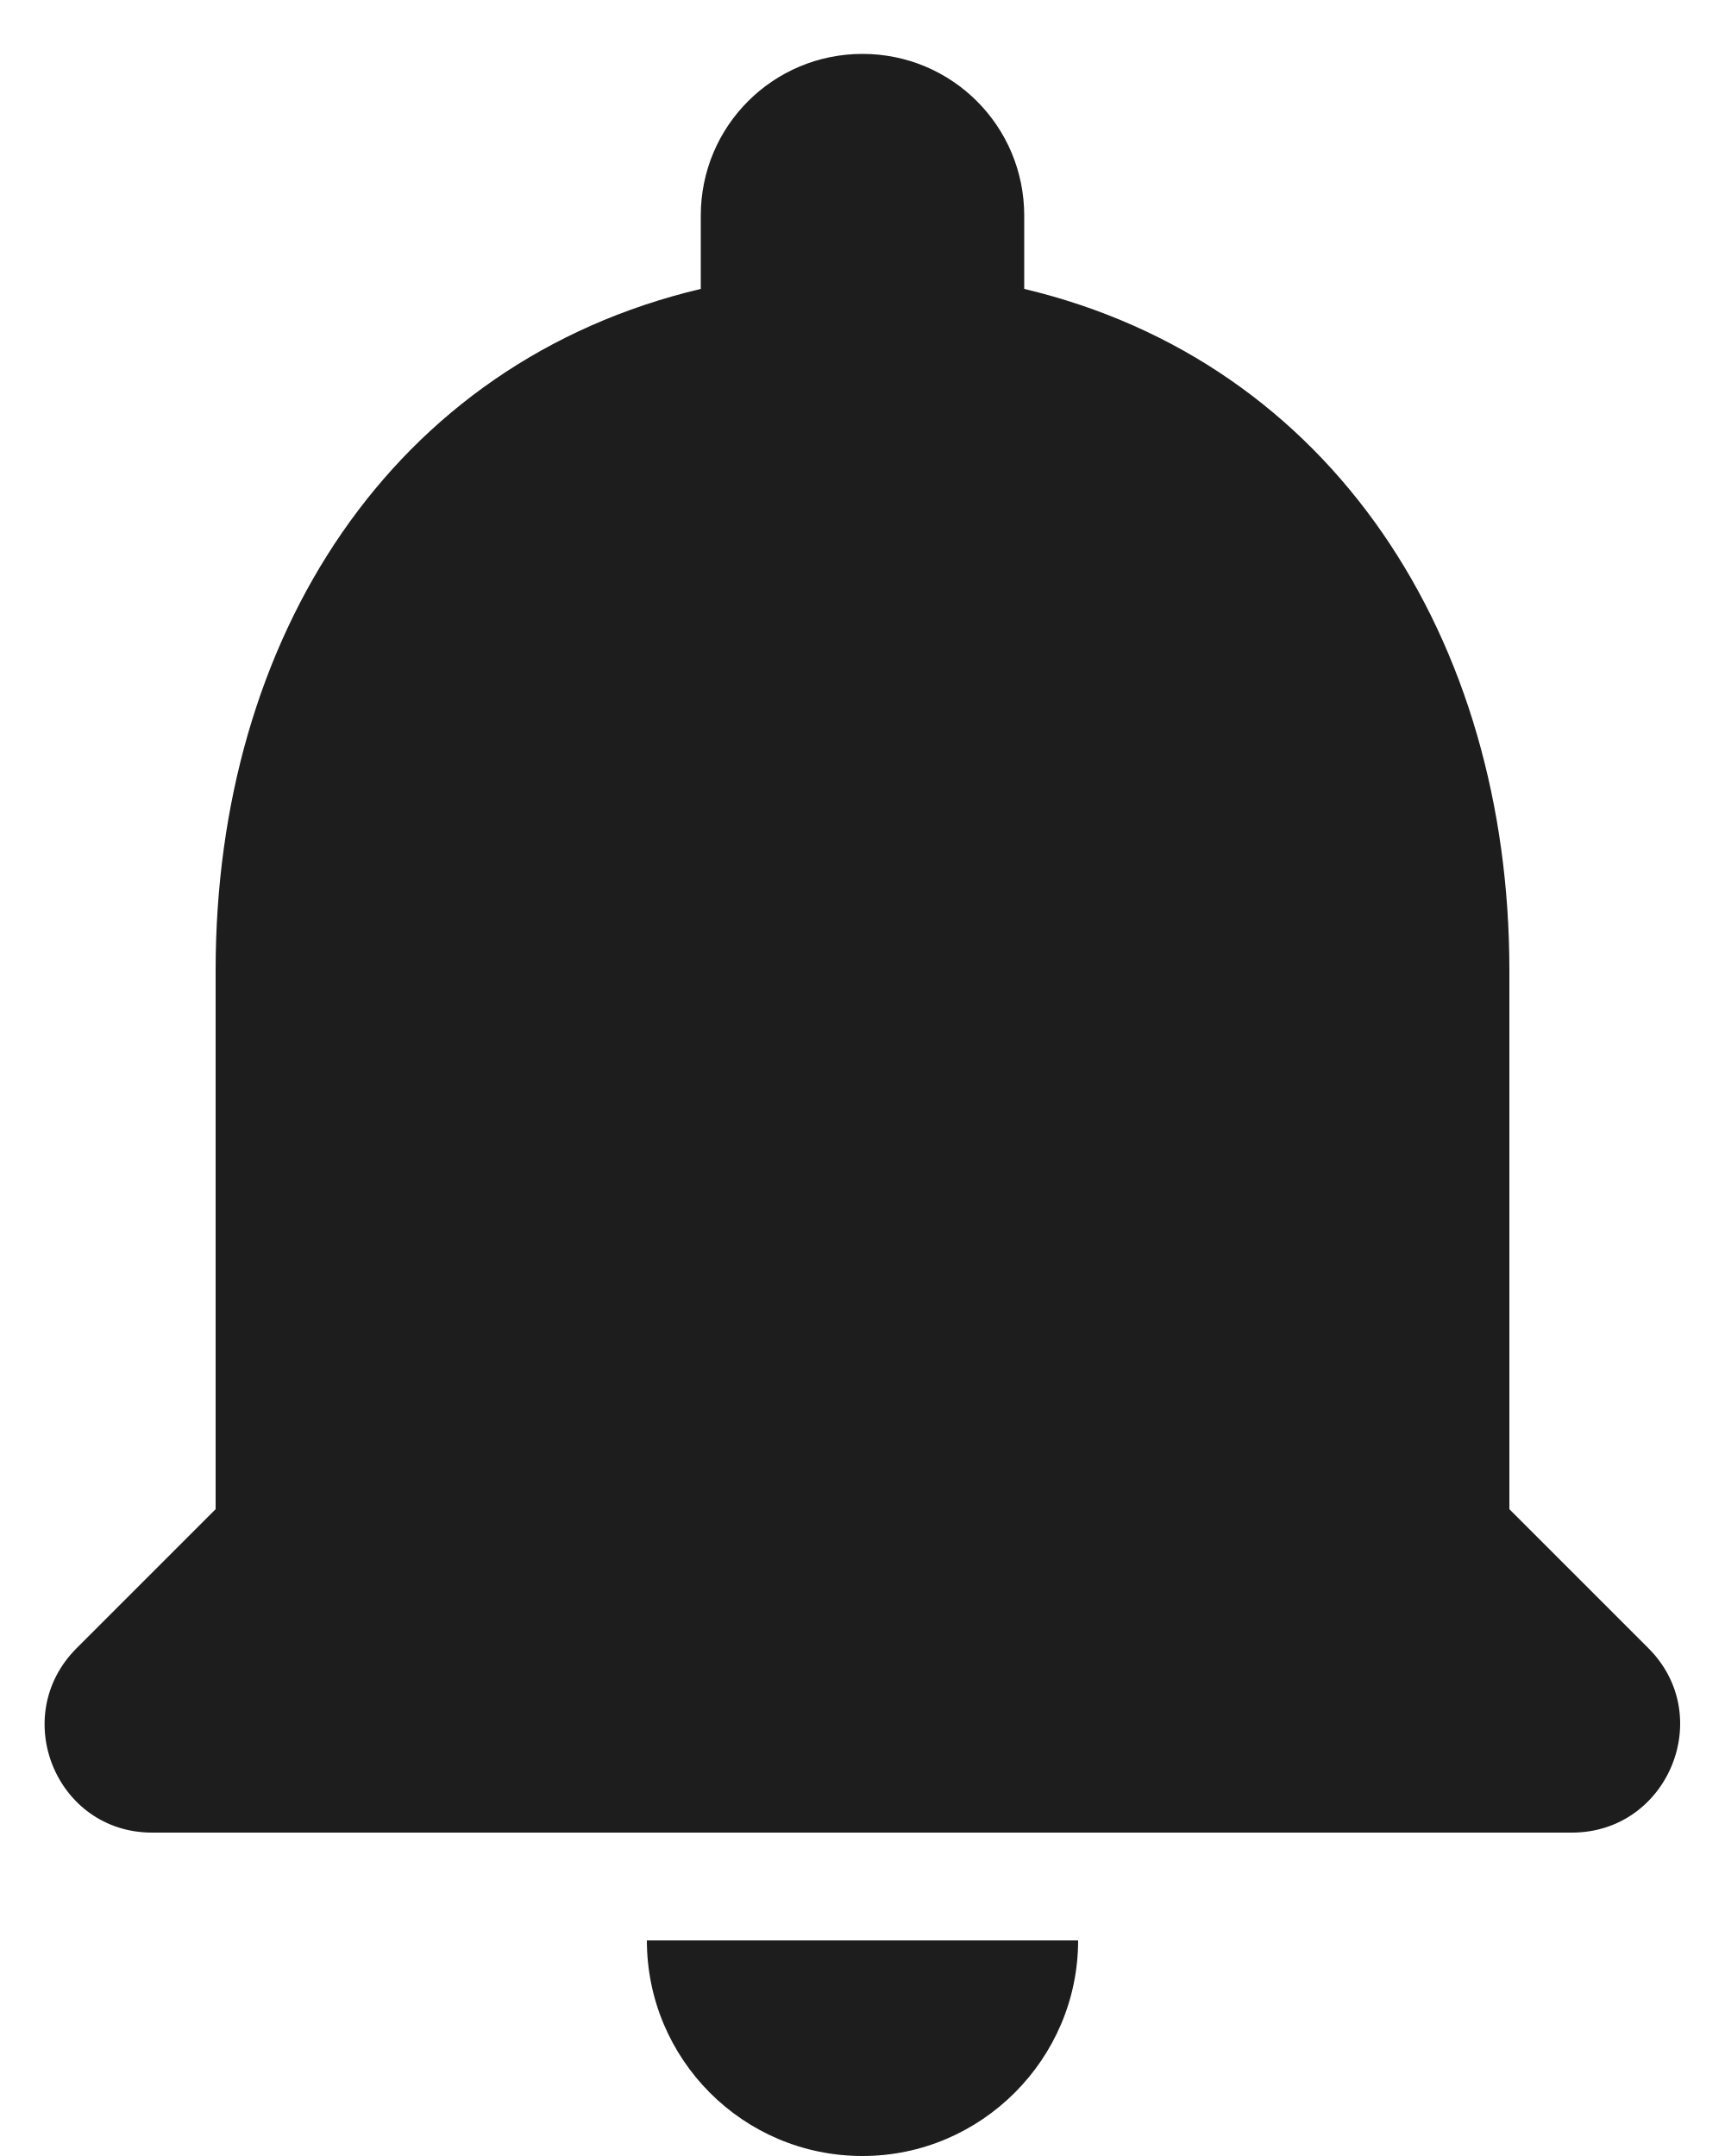
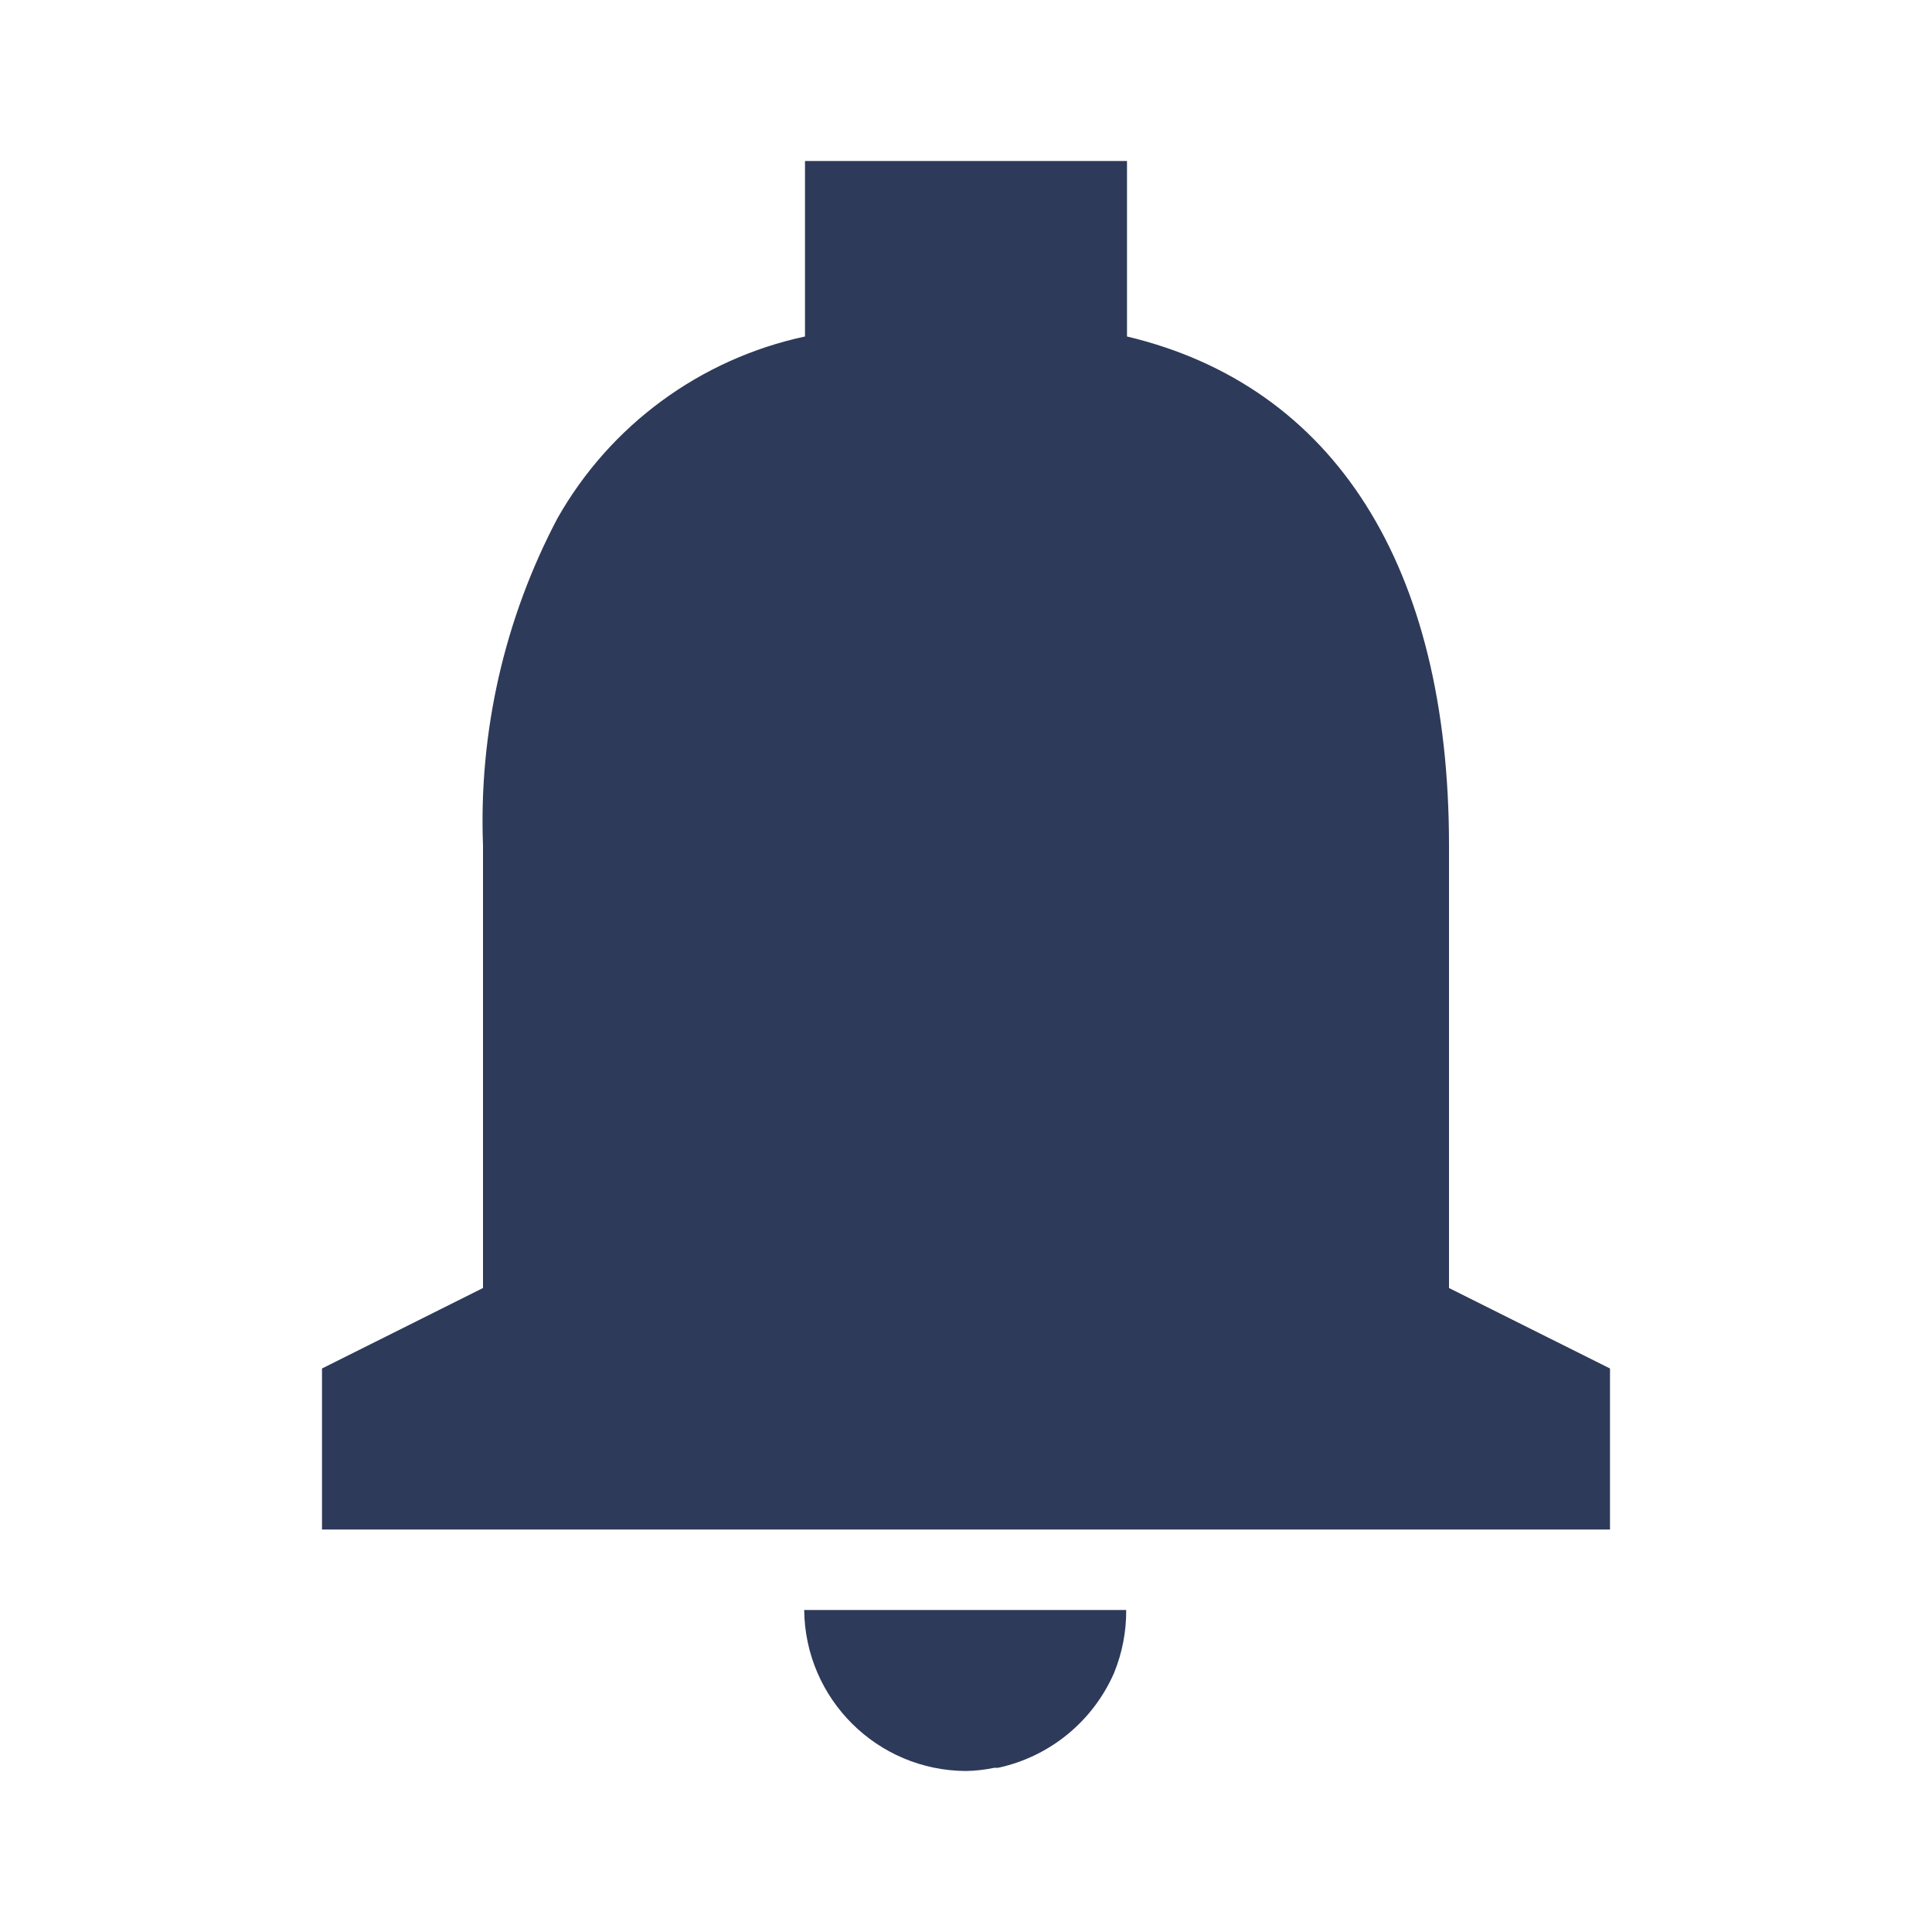
- <svg xmlns="http://www.w3.org/2000/svg" width="16px" height="20px" viewBox="0 0 16 20" version="1.1">
-   <g id="Icons" stroke="none" stroke-width="1" fill="none" fill-rule="evenodd">
-     <g id="Rounded" transform="translate(-444, -4100)">
-       <g id="Social" transform="translate(100, 4044)">
-         <g id="-Round-/-Social-/-notifications" transform="translate(340, 54)">
-           <g>
-             <polygon id="Path" points="0 0 24 0 24 24 0 24" />
-             <path d="M12,22 C13.1,22 14,21.1 14,20 L10,20 C10,21.1 10.89,22 12,22 Z M18,16 L18,11 C18,7.93 16.36,5.36 13.5,4.68 L13.5,4 C13.5,3.17 12.83,2.5 12,2.5 C11.17,2.5 10.5,3.17 10.5,4 L10.5,4.68 C7.63,5.36 6,7.92 6,11 L6,16 L4.71,17.29 C4.08,17.92 4.52,19 5.41,19 L18.58,19 C19.47,19 19.92,17.92 19.29,17.29 L18,16 Z" id="🔹-Icon-Color" fill="#1D1D1D" />
-           </g>
-         </g>
-       </g>
-     </g>
-   </g>
+ <svg xmlns="http://www.w3.org/2000/svg" width="24" height="24" viewBox="0 0 24 24" fill="none">
+   <path d="M12 22C10.896 21.995 10.001 21.104 9.99 20H13.99C13.992 20.267 13.941 20.532 13.84 20.78C13.578 21.382 13.042 21.821 12.4 21.96H12.395H12.38H12.362H12.353C12.237 21.984 12.119 21.998 12 22ZM20 19H4V17L6 16V10.5C5.947 9.089 6.266 7.689 6.924 6.44C7.579 5.282 8.699 4.459 10 4.18V2H14V4.18C16.579 4.794 18 7.038 18 10.5V16L20 17V19Z" fill="#2E3A59" />
</svg>
